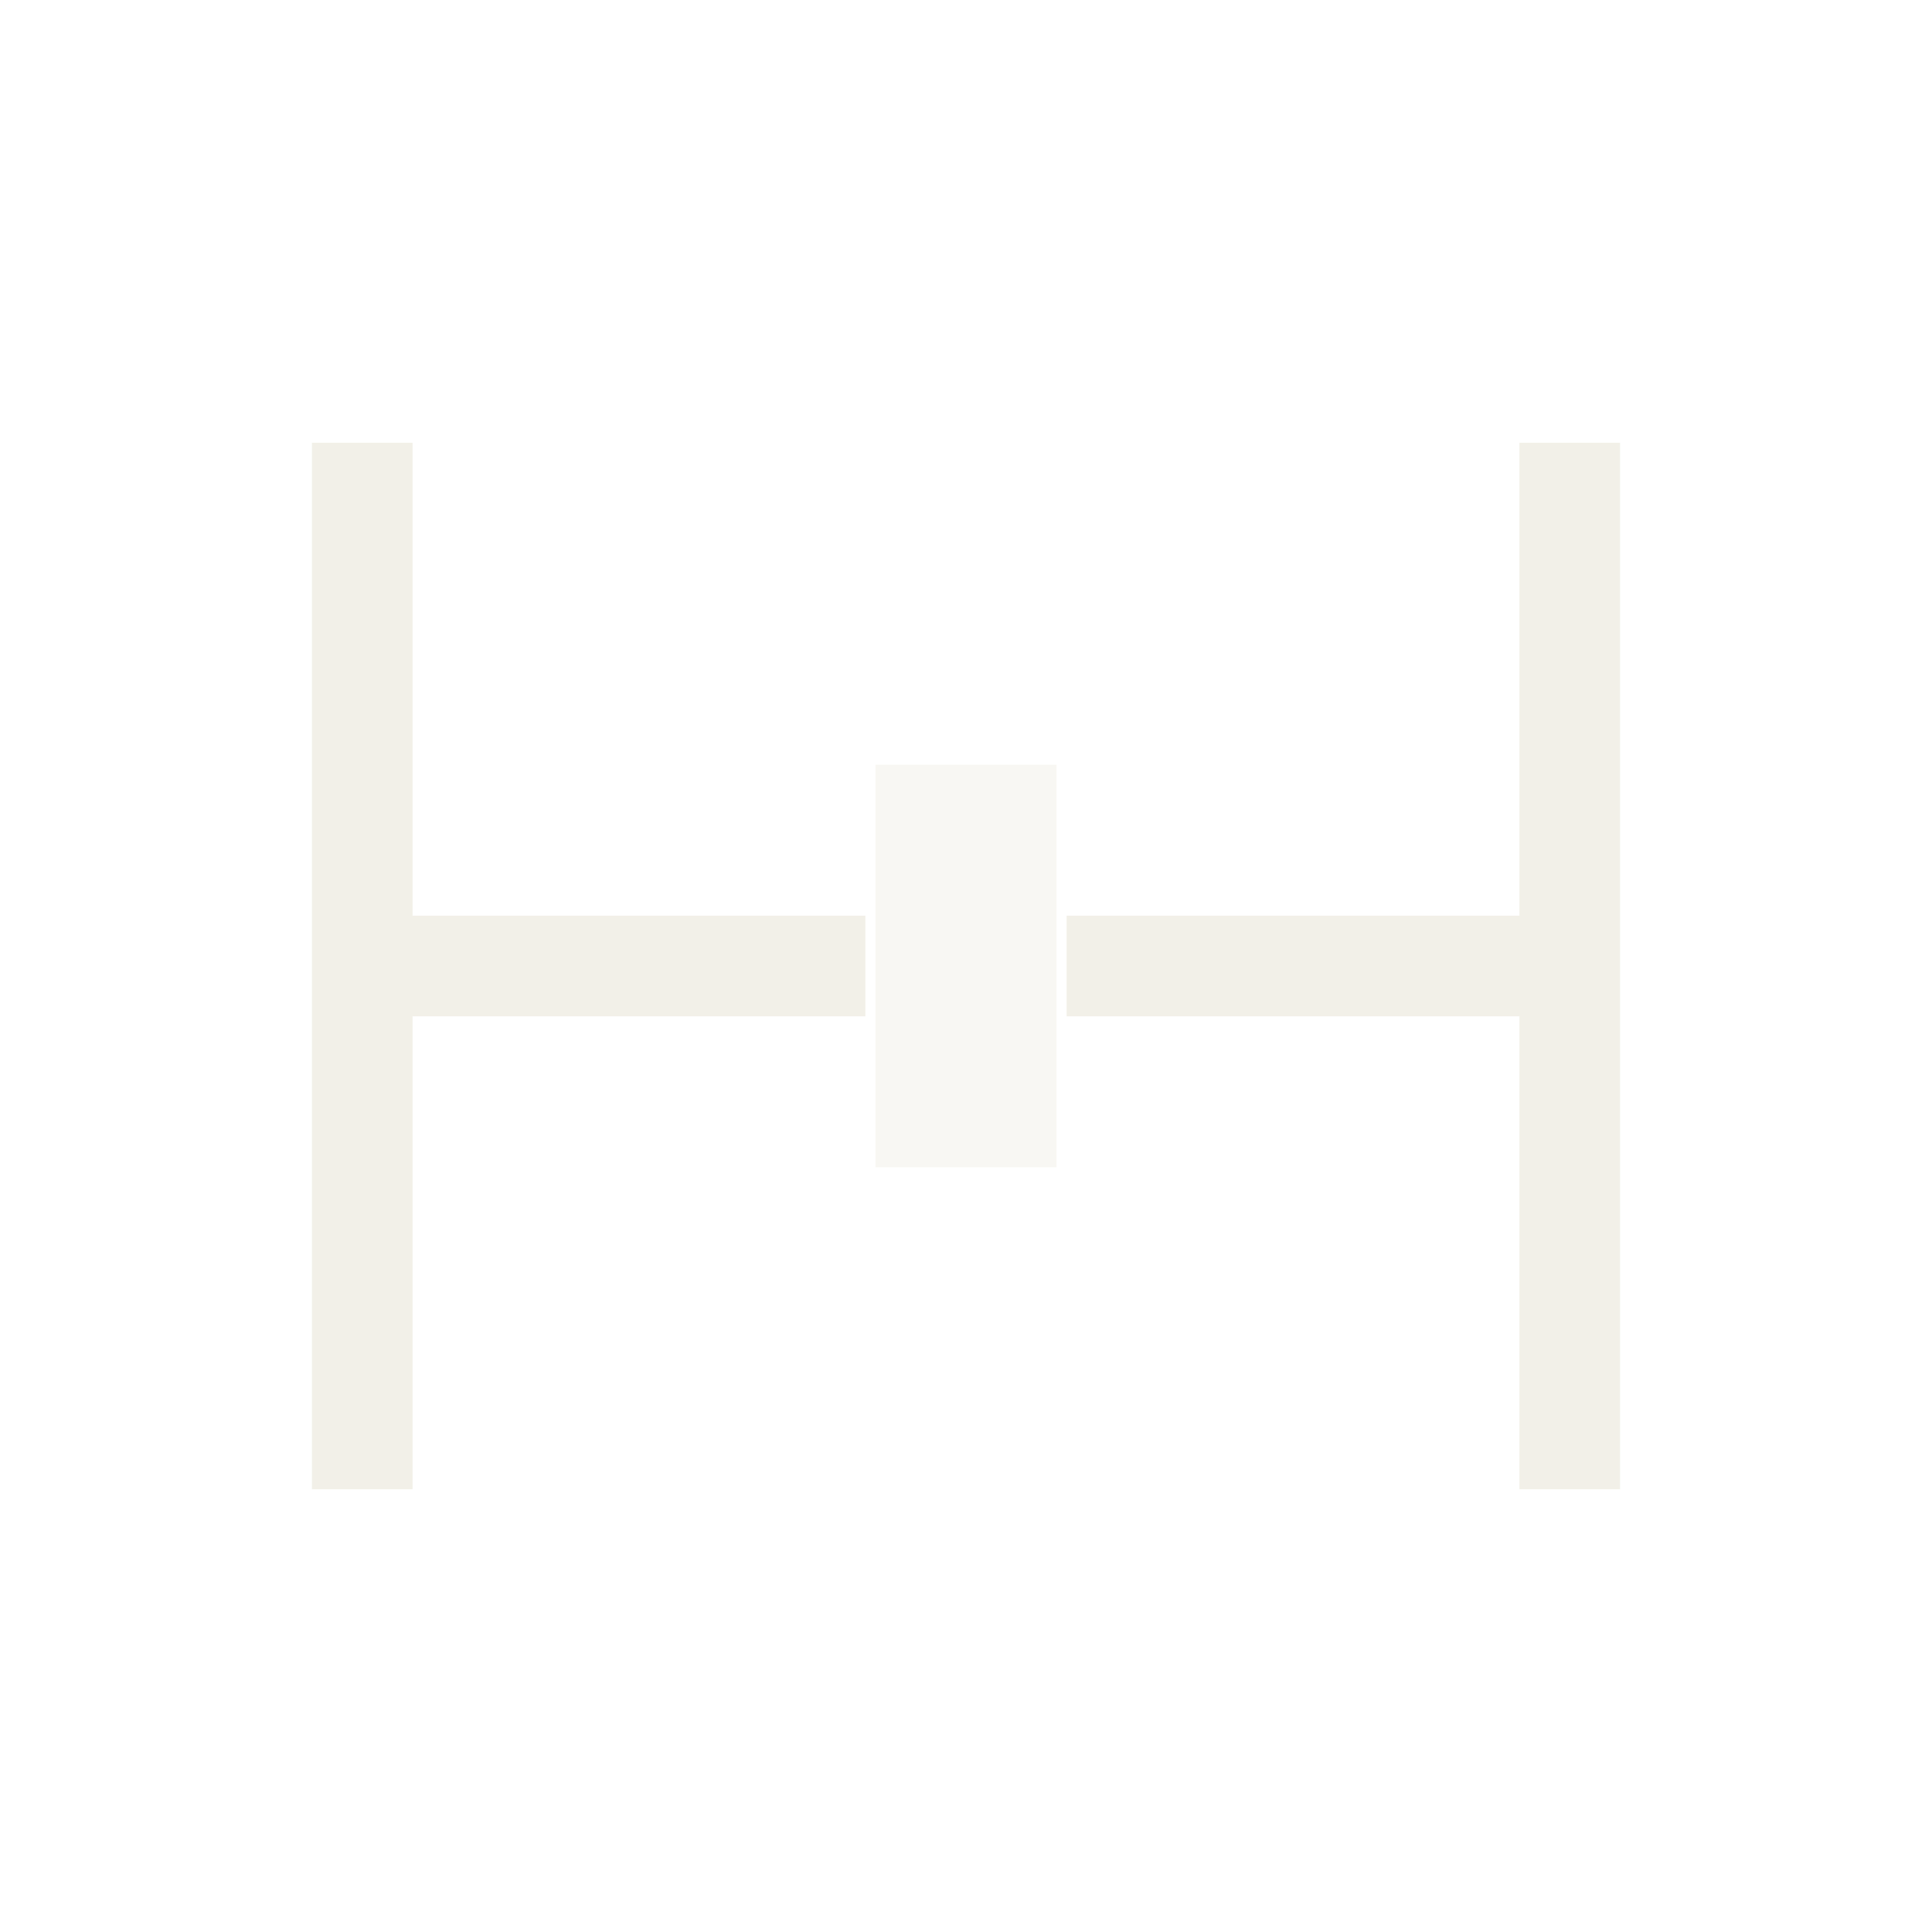
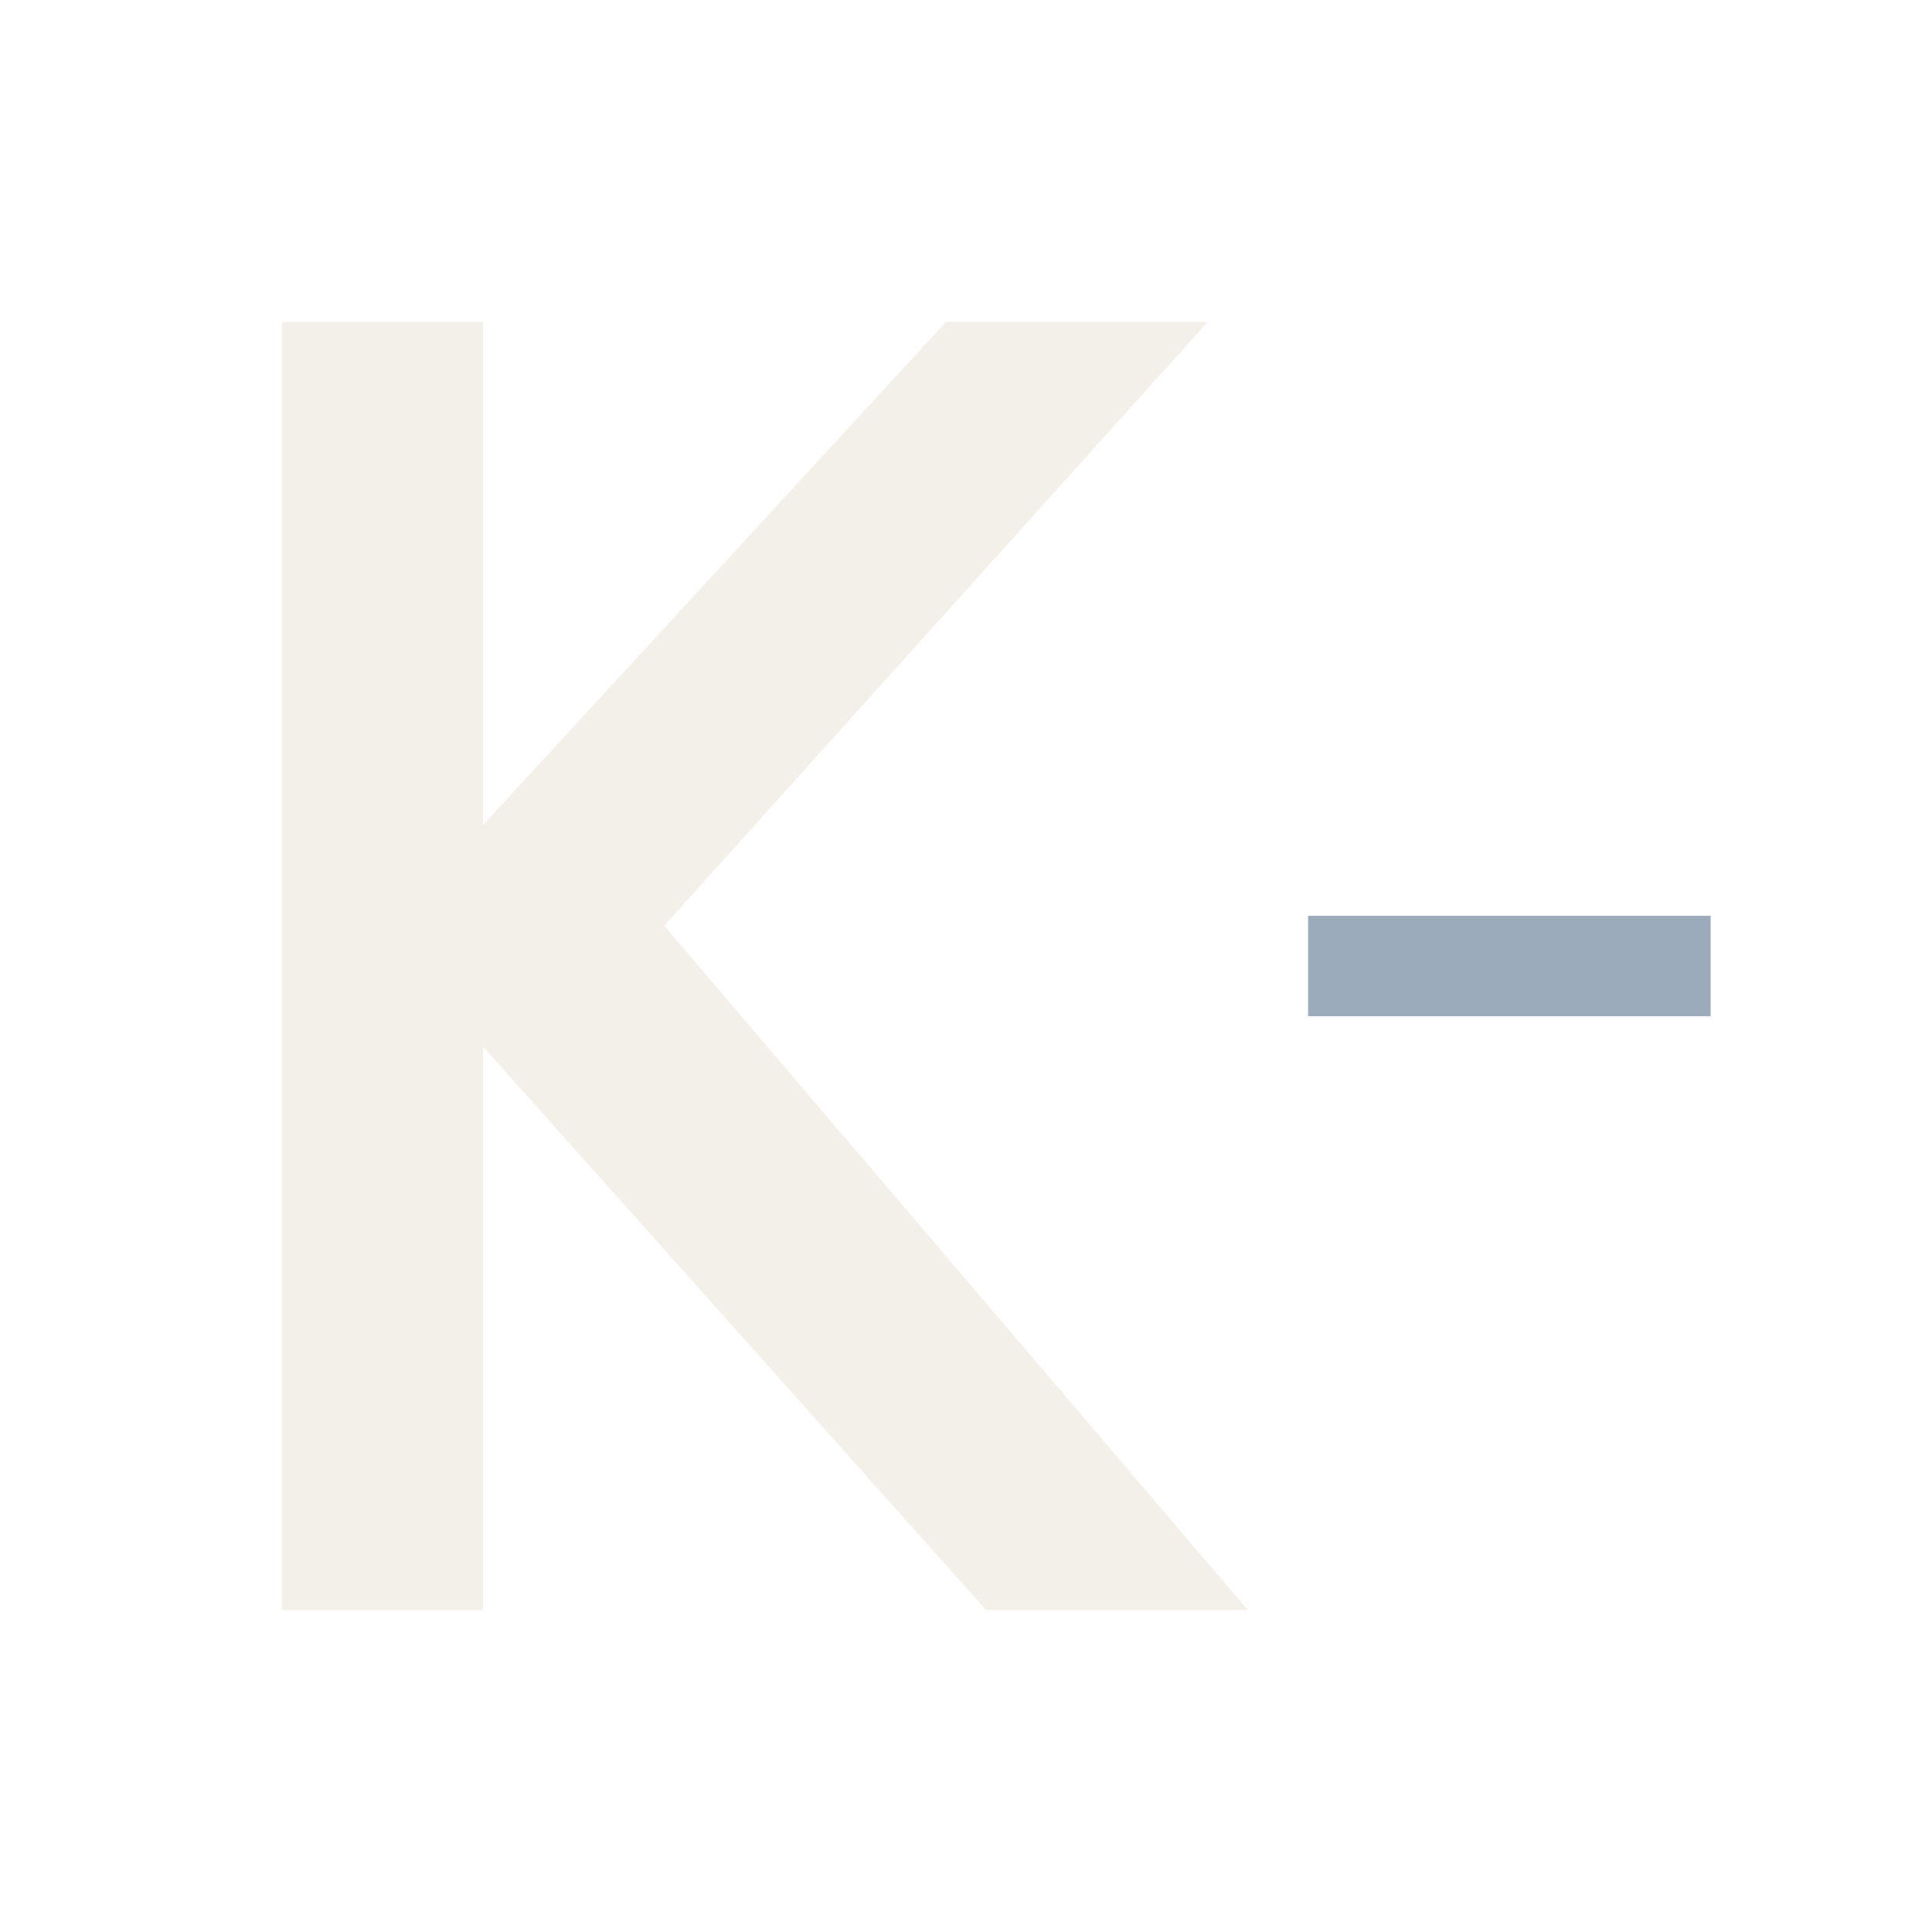
<svg xmlns="http://www.w3.org/2000/svg" viewBox="0 0 96 96" role="img" aria-labelledby="t">
-   <g fill="none" stroke="#f2f0e8" stroke-width="5">
-     <path d="M18 22v52M18 48h25M78 22v52M53 48h25" />
-     <path d="M46 38v20M50 38v20" opacity=".5" />
-   </g>
+   <path fill="#f2f0e8" d="M14 16h10v25l23-25h13L33 46l29 34H49L24 52v28H14Z" />
+   <path d="M65 48h20" stroke="#9babbc" stroke-width="5" />
</svg>
